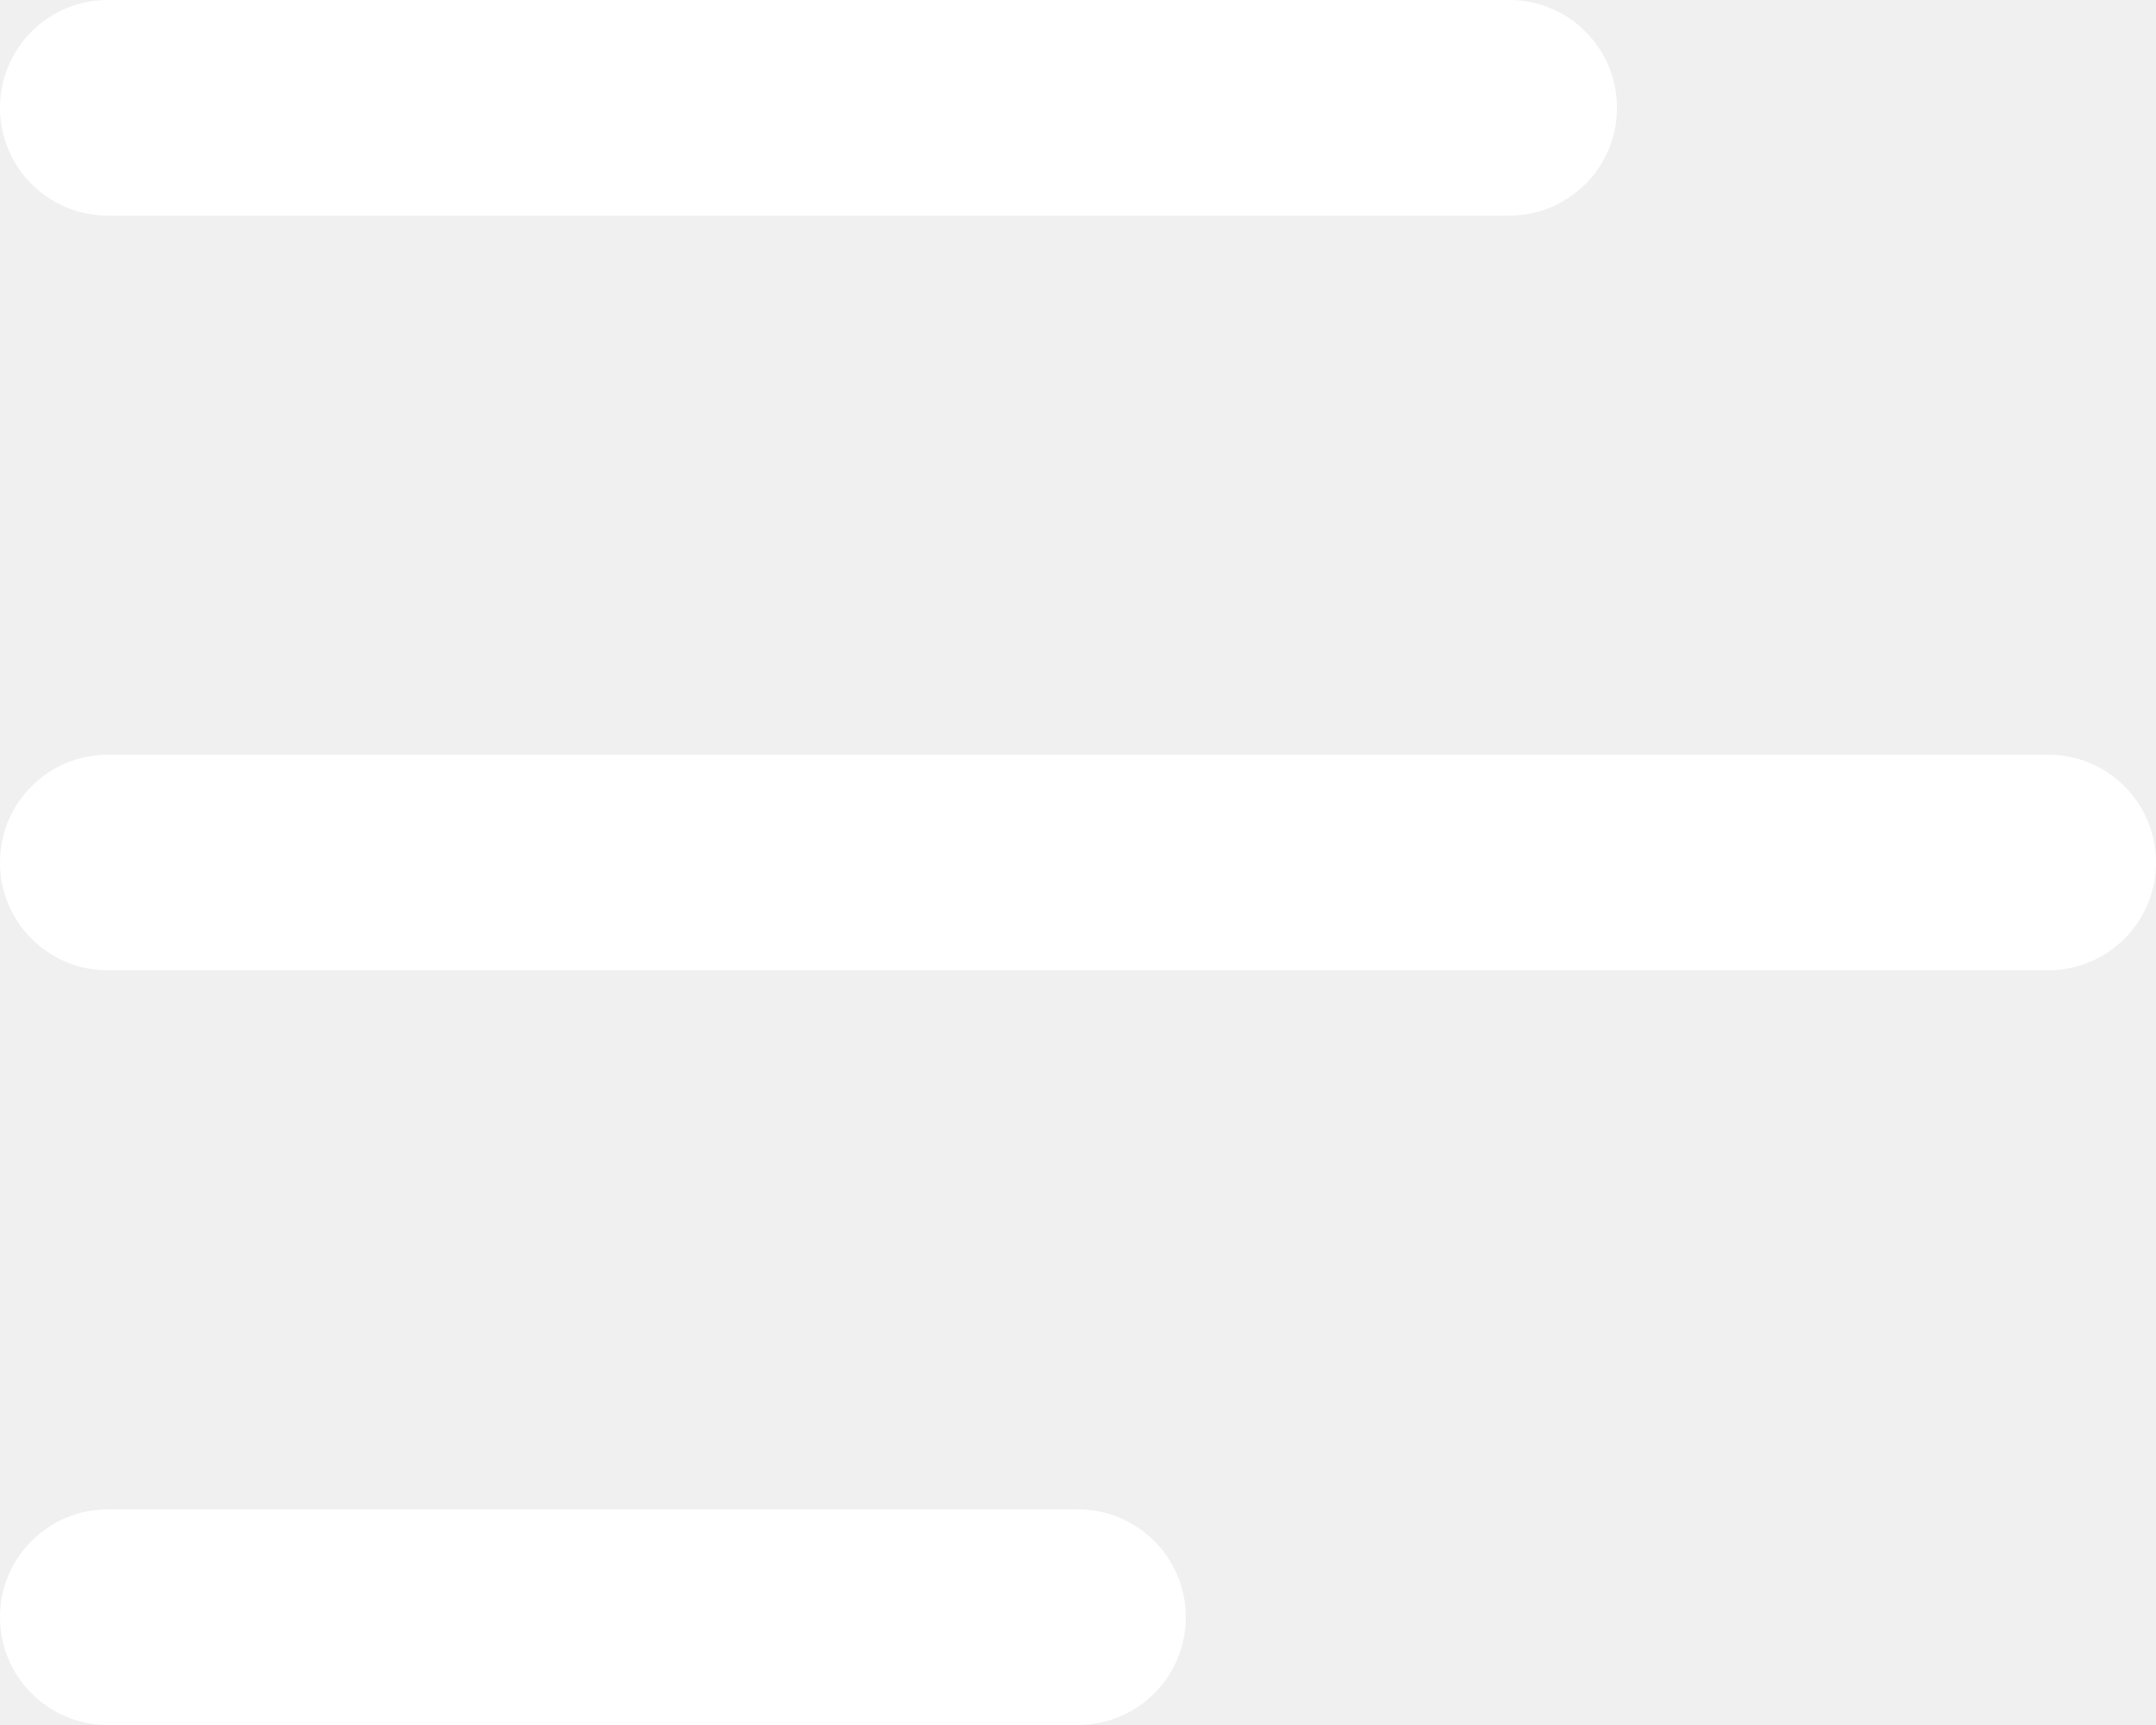
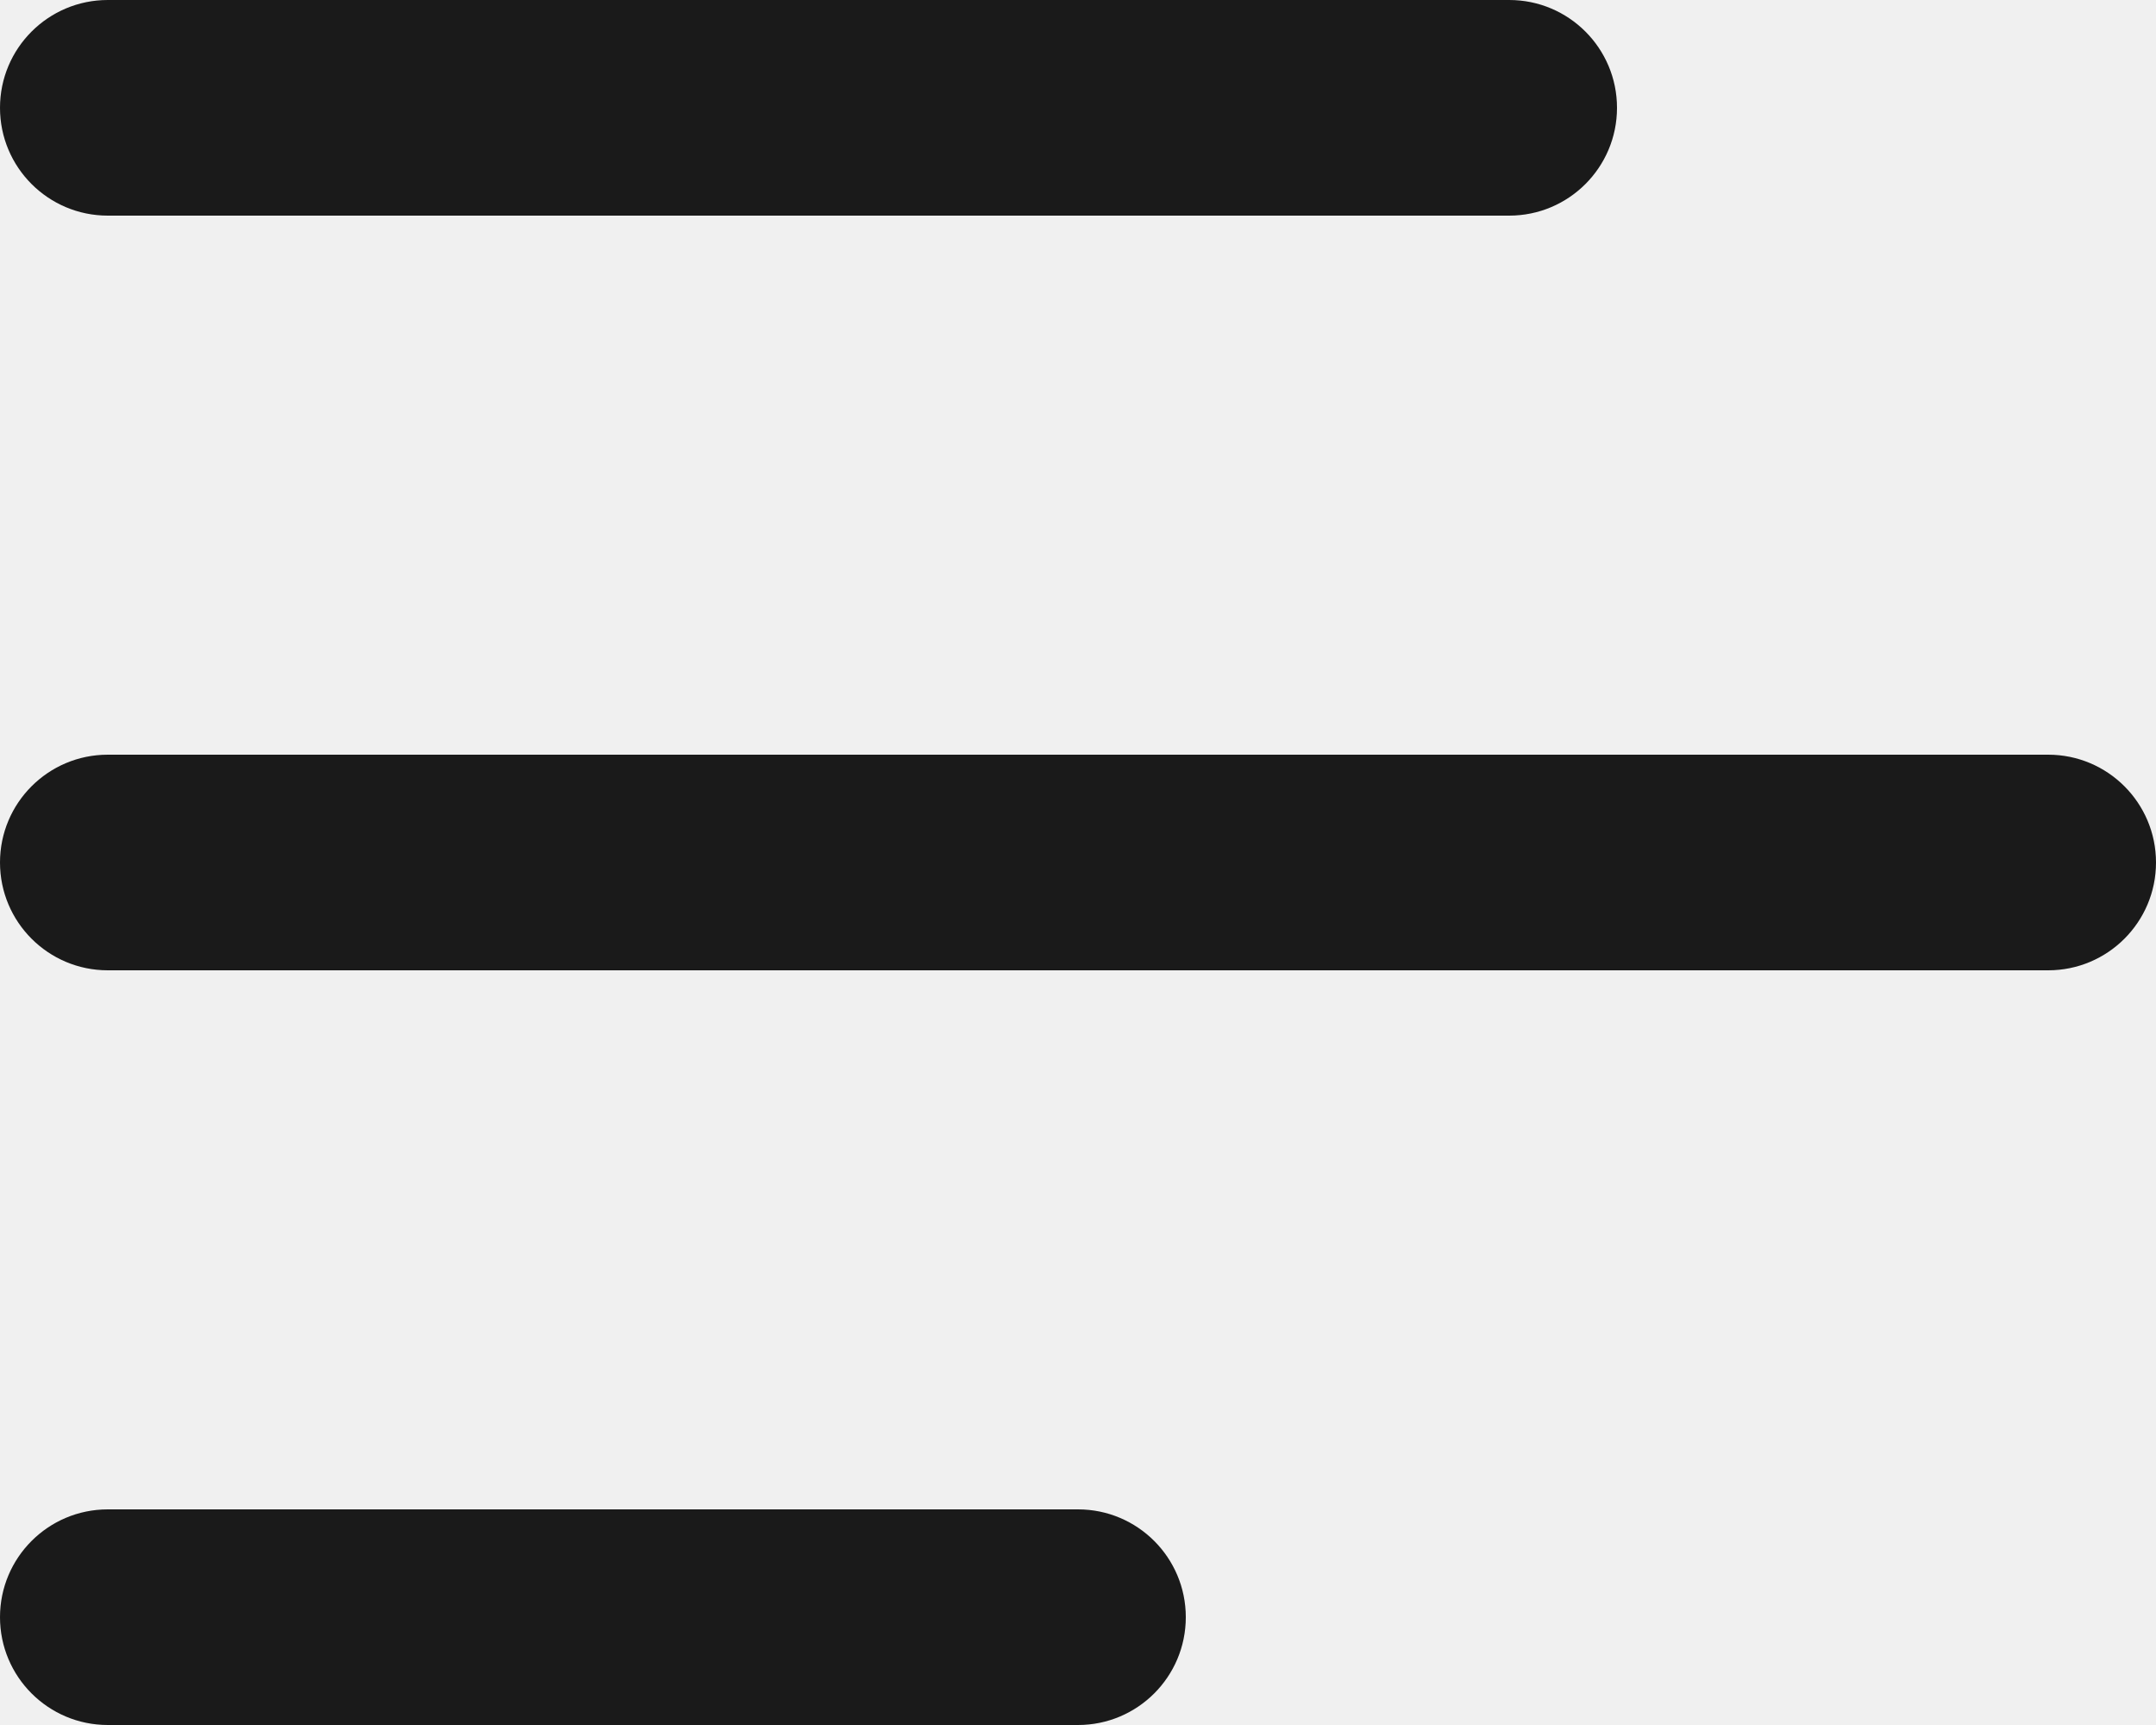
<svg xmlns="http://www.w3.org/2000/svg" width="20" height="16" viewBox="0 0 20 16">
-   <path id="menu_2_" data-name="menu (2)" d="M2,5A1,1,0,0,1,3,4H16a1,1,0,0,1,0,2H3A1,1,0,0,1,2,5Zm19,6H3a1,1,0,0,0,0,2H21a1,1,0,0,0,0-2Zm-9,7H3a1,1,0,0,0,0,2h9a1,1,0,0,0,0-2Z" transform="translate(-2 -4)" fill="#ffffff" />
+   <path id="menu_2_" data-name="menu (2)" d="M2,5A1,1,0,0,1,3,4H16a1,1,0,0,1,0,2H3A1,1,0,0,1,2,5Zm19,6H3a1,1,0,0,0,0,2H21a1,1,0,0,0,0-2Zm-9,7H3a1,1,0,0,0,0,2h9a1,1,0,0,0,0-2Z" transform="translate(-2 -4)" fill="#1a1a1a" />
</svg>
